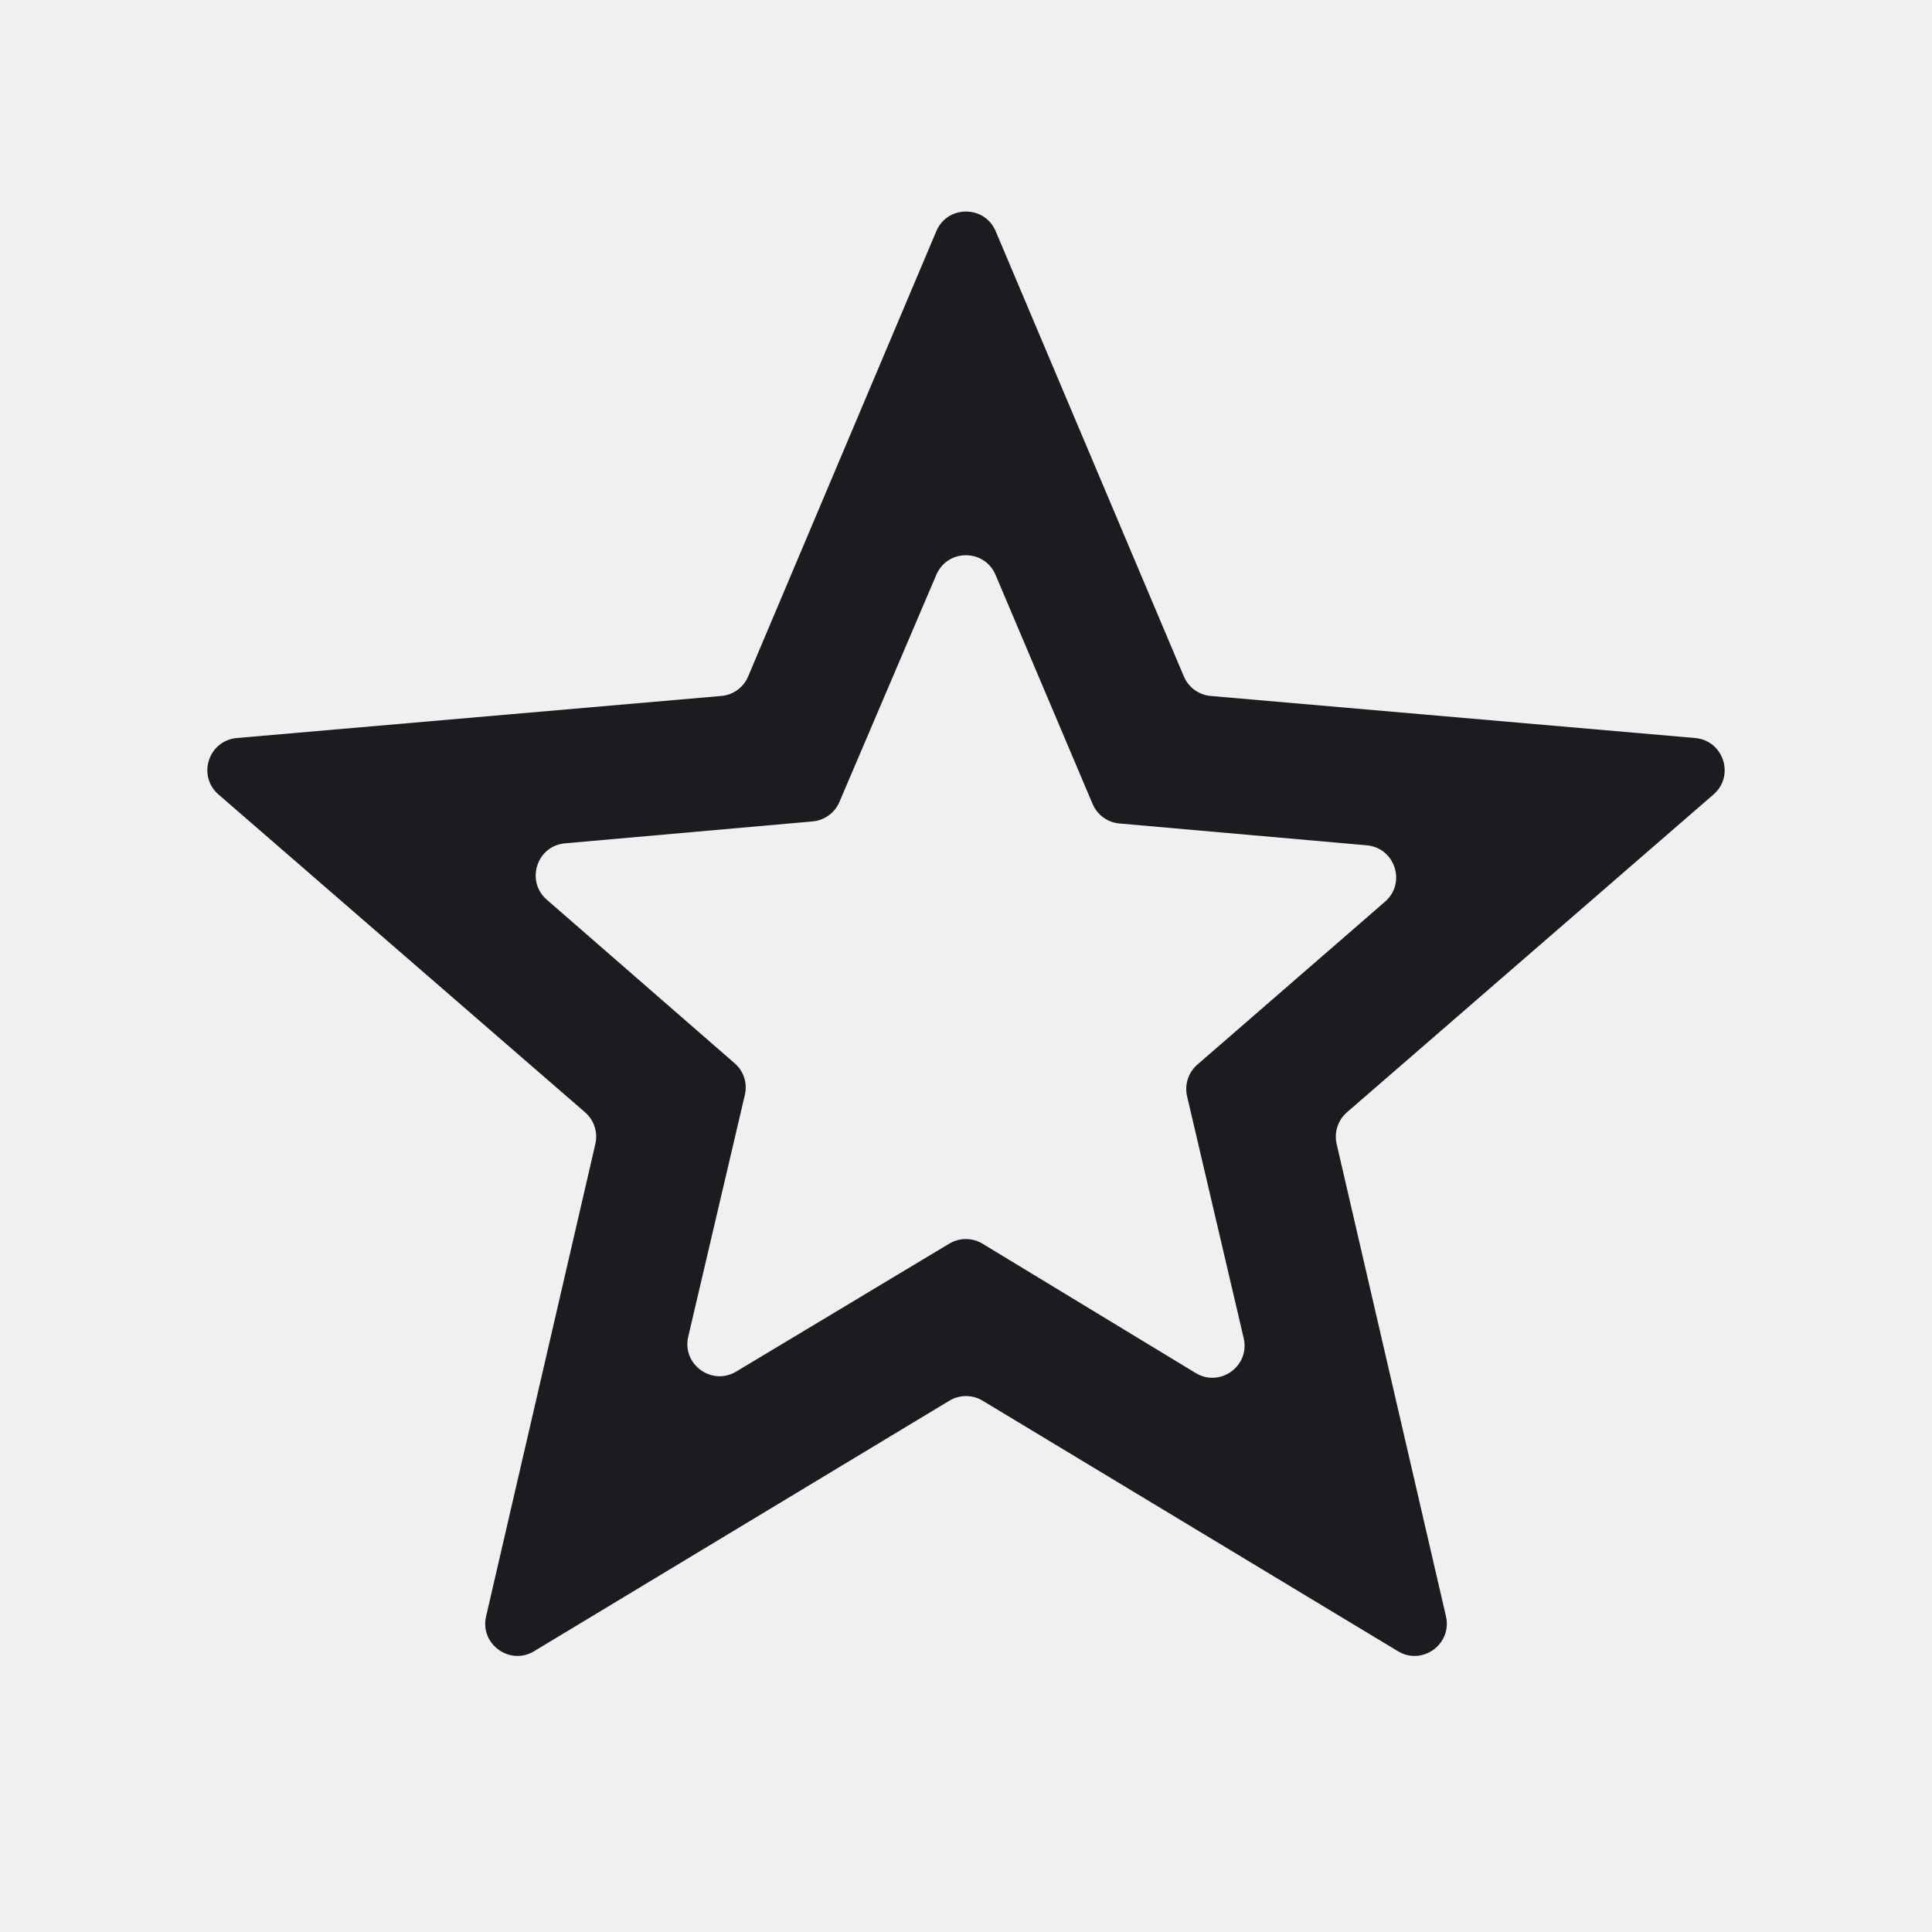
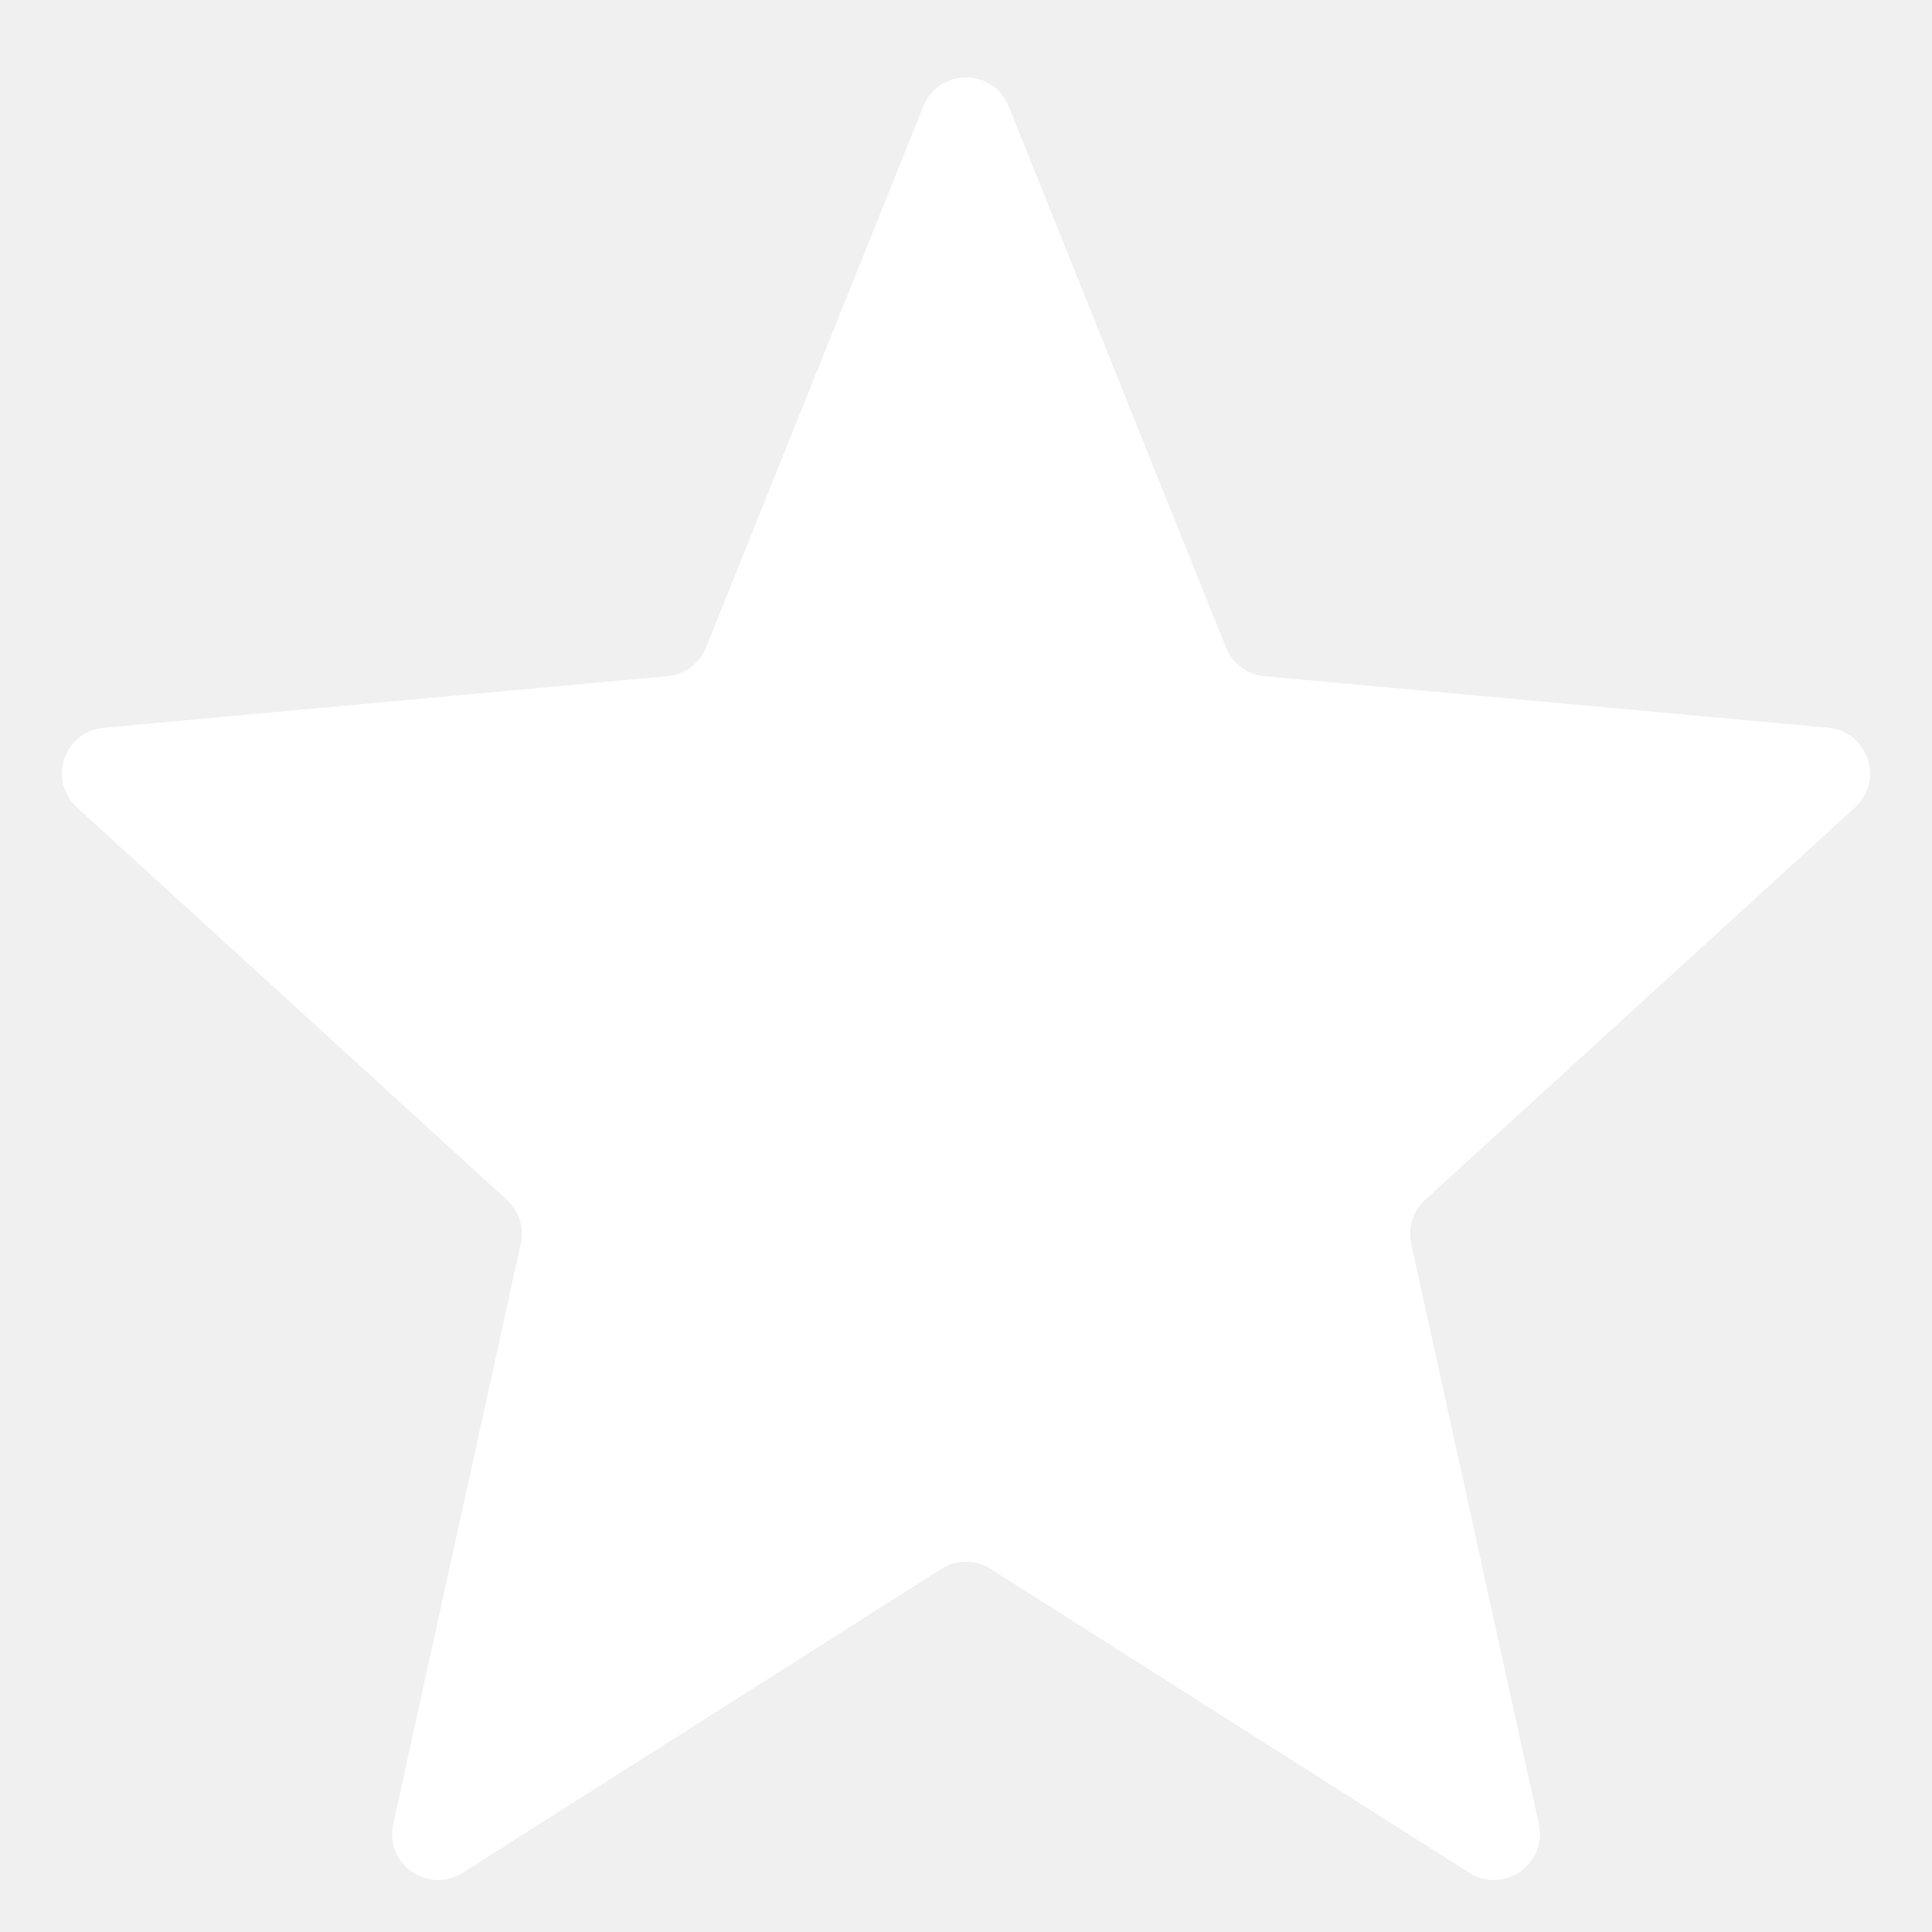
- <svg xmlns="http://www.w3.org/2000/svg" width="30" height="30" viewBox="0 0 30 30" fill="none">
-   <mask id="mask0_230_22" style="mask-type:alpha" maskUnits="userSpaceOnUse" x="0" y="0" width="30" height="30">
-     <rect width="30" height="30" fill="#D9D9D9" />
-   </mask>
-   <g mask="url(#mask0_230_22)">
-     <path d="M10.687 20.755C10.586 21.185 11.052 21.525 11.431 21.298L14.741 19.311C14.9 19.216 15.099 19.216 15.258 19.313L18.566 21.32C18.945 21.55 19.413 21.21 19.312 20.779L18.433 17.023C18.391 16.842 18.452 16.653 18.593 16.531L21.507 14.001C21.84 13.712 21.662 13.164 21.223 13.126L17.383 12.787C17.198 12.771 17.038 12.654 16.966 12.484L15.459 8.927C15.287 8.521 14.712 8.52 14.539 8.926L13.034 12.454C12.962 12.623 12.802 12.739 12.618 12.755L8.775 13.095C8.336 13.133 8.158 13.68 8.49 13.97L11.408 16.511C11.548 16.632 11.609 16.821 11.566 17.002L10.687 20.755ZM8.293 25.64C7.915 25.868 7.448 25.529 7.548 25.099L9.245 17.762C9.286 17.582 9.225 17.393 9.085 17.272L3.392 12.336C3.059 12.047 3.237 11.499 3.677 11.46L11.2 10.807C11.384 10.791 11.545 10.675 11.617 10.504L14.539 3.59C14.711 3.183 15.289 3.183 15.461 3.59L18.383 10.504C18.455 10.675 18.616 10.791 18.8 10.807L26.323 11.46C26.763 11.499 26.941 12.047 26.608 12.336L20.915 17.272C20.775 17.393 20.714 17.582 20.755 17.762L22.453 25.099C22.552 25.529 22.085 25.868 21.707 25.64L15.258 21.75C15.099 21.654 14.901 21.654 14.742 21.75L8.293 25.64Z" fill="#1C1B1F" />
-   </g>
+ <svg xmlns="http://www.w3.org/2000/svg" width="21" height="21" viewBox="0 0 21 21" fill="none">
+   <path d="M5.03 20.356C4.655 20.594 4.179 20.261 4.274 19.827L5.661 13.518C5.699 13.343 5.641 13.161 5.509 13.041L0.837 8.777C0.516 8.484 0.696 7.95 1.129 7.91L7.255 7.35C7.442 7.333 7.604 7.213 7.674 7.039L10.036 1.156C10.204 0.737 10.796 0.737 10.964 1.156L13.326 7.039C13.396 7.213 13.558 7.333 13.745 7.35L19.871 7.91C20.304 7.95 20.484 8.484 20.163 8.777L15.491 13.041C15.359 13.161 15.301 13.343 15.339 13.518L16.726 19.827C16.821 20.261 16.345 20.594 15.97 20.356L10.768 17.053C10.604 16.949 10.396 16.949 10.232 17.053L5.03 20.356Z" fill="white" />
</svg>
